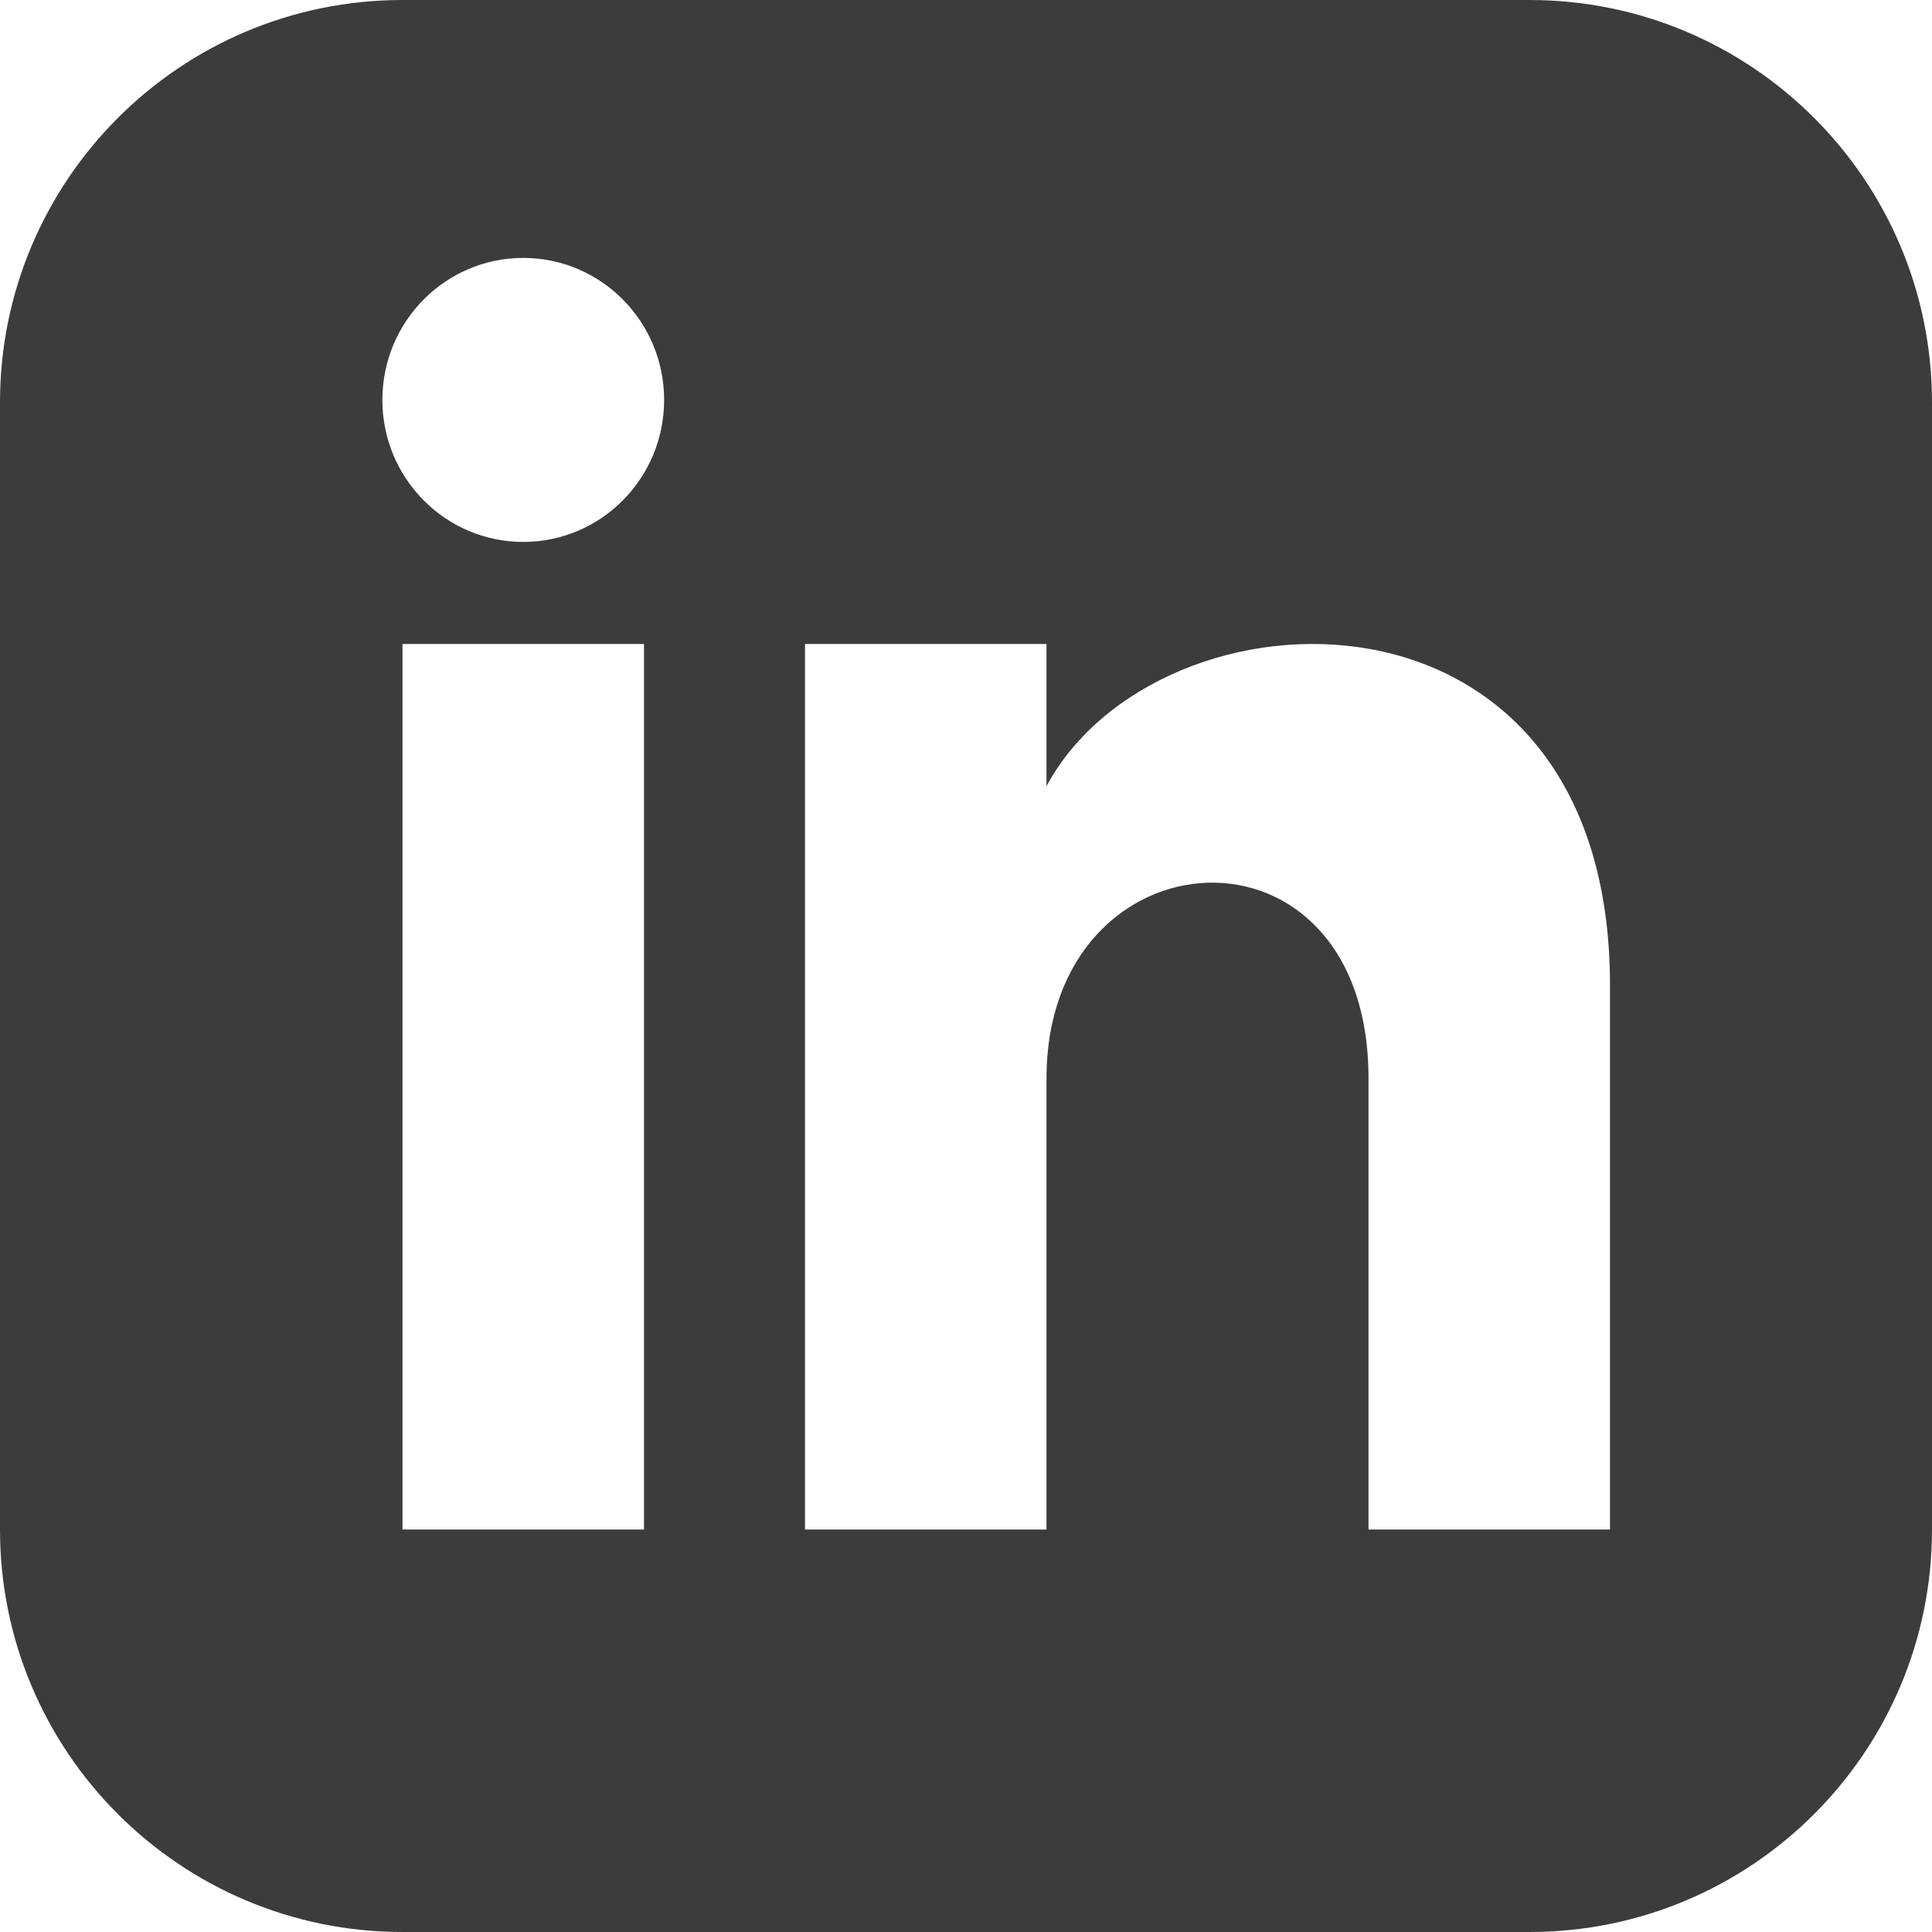
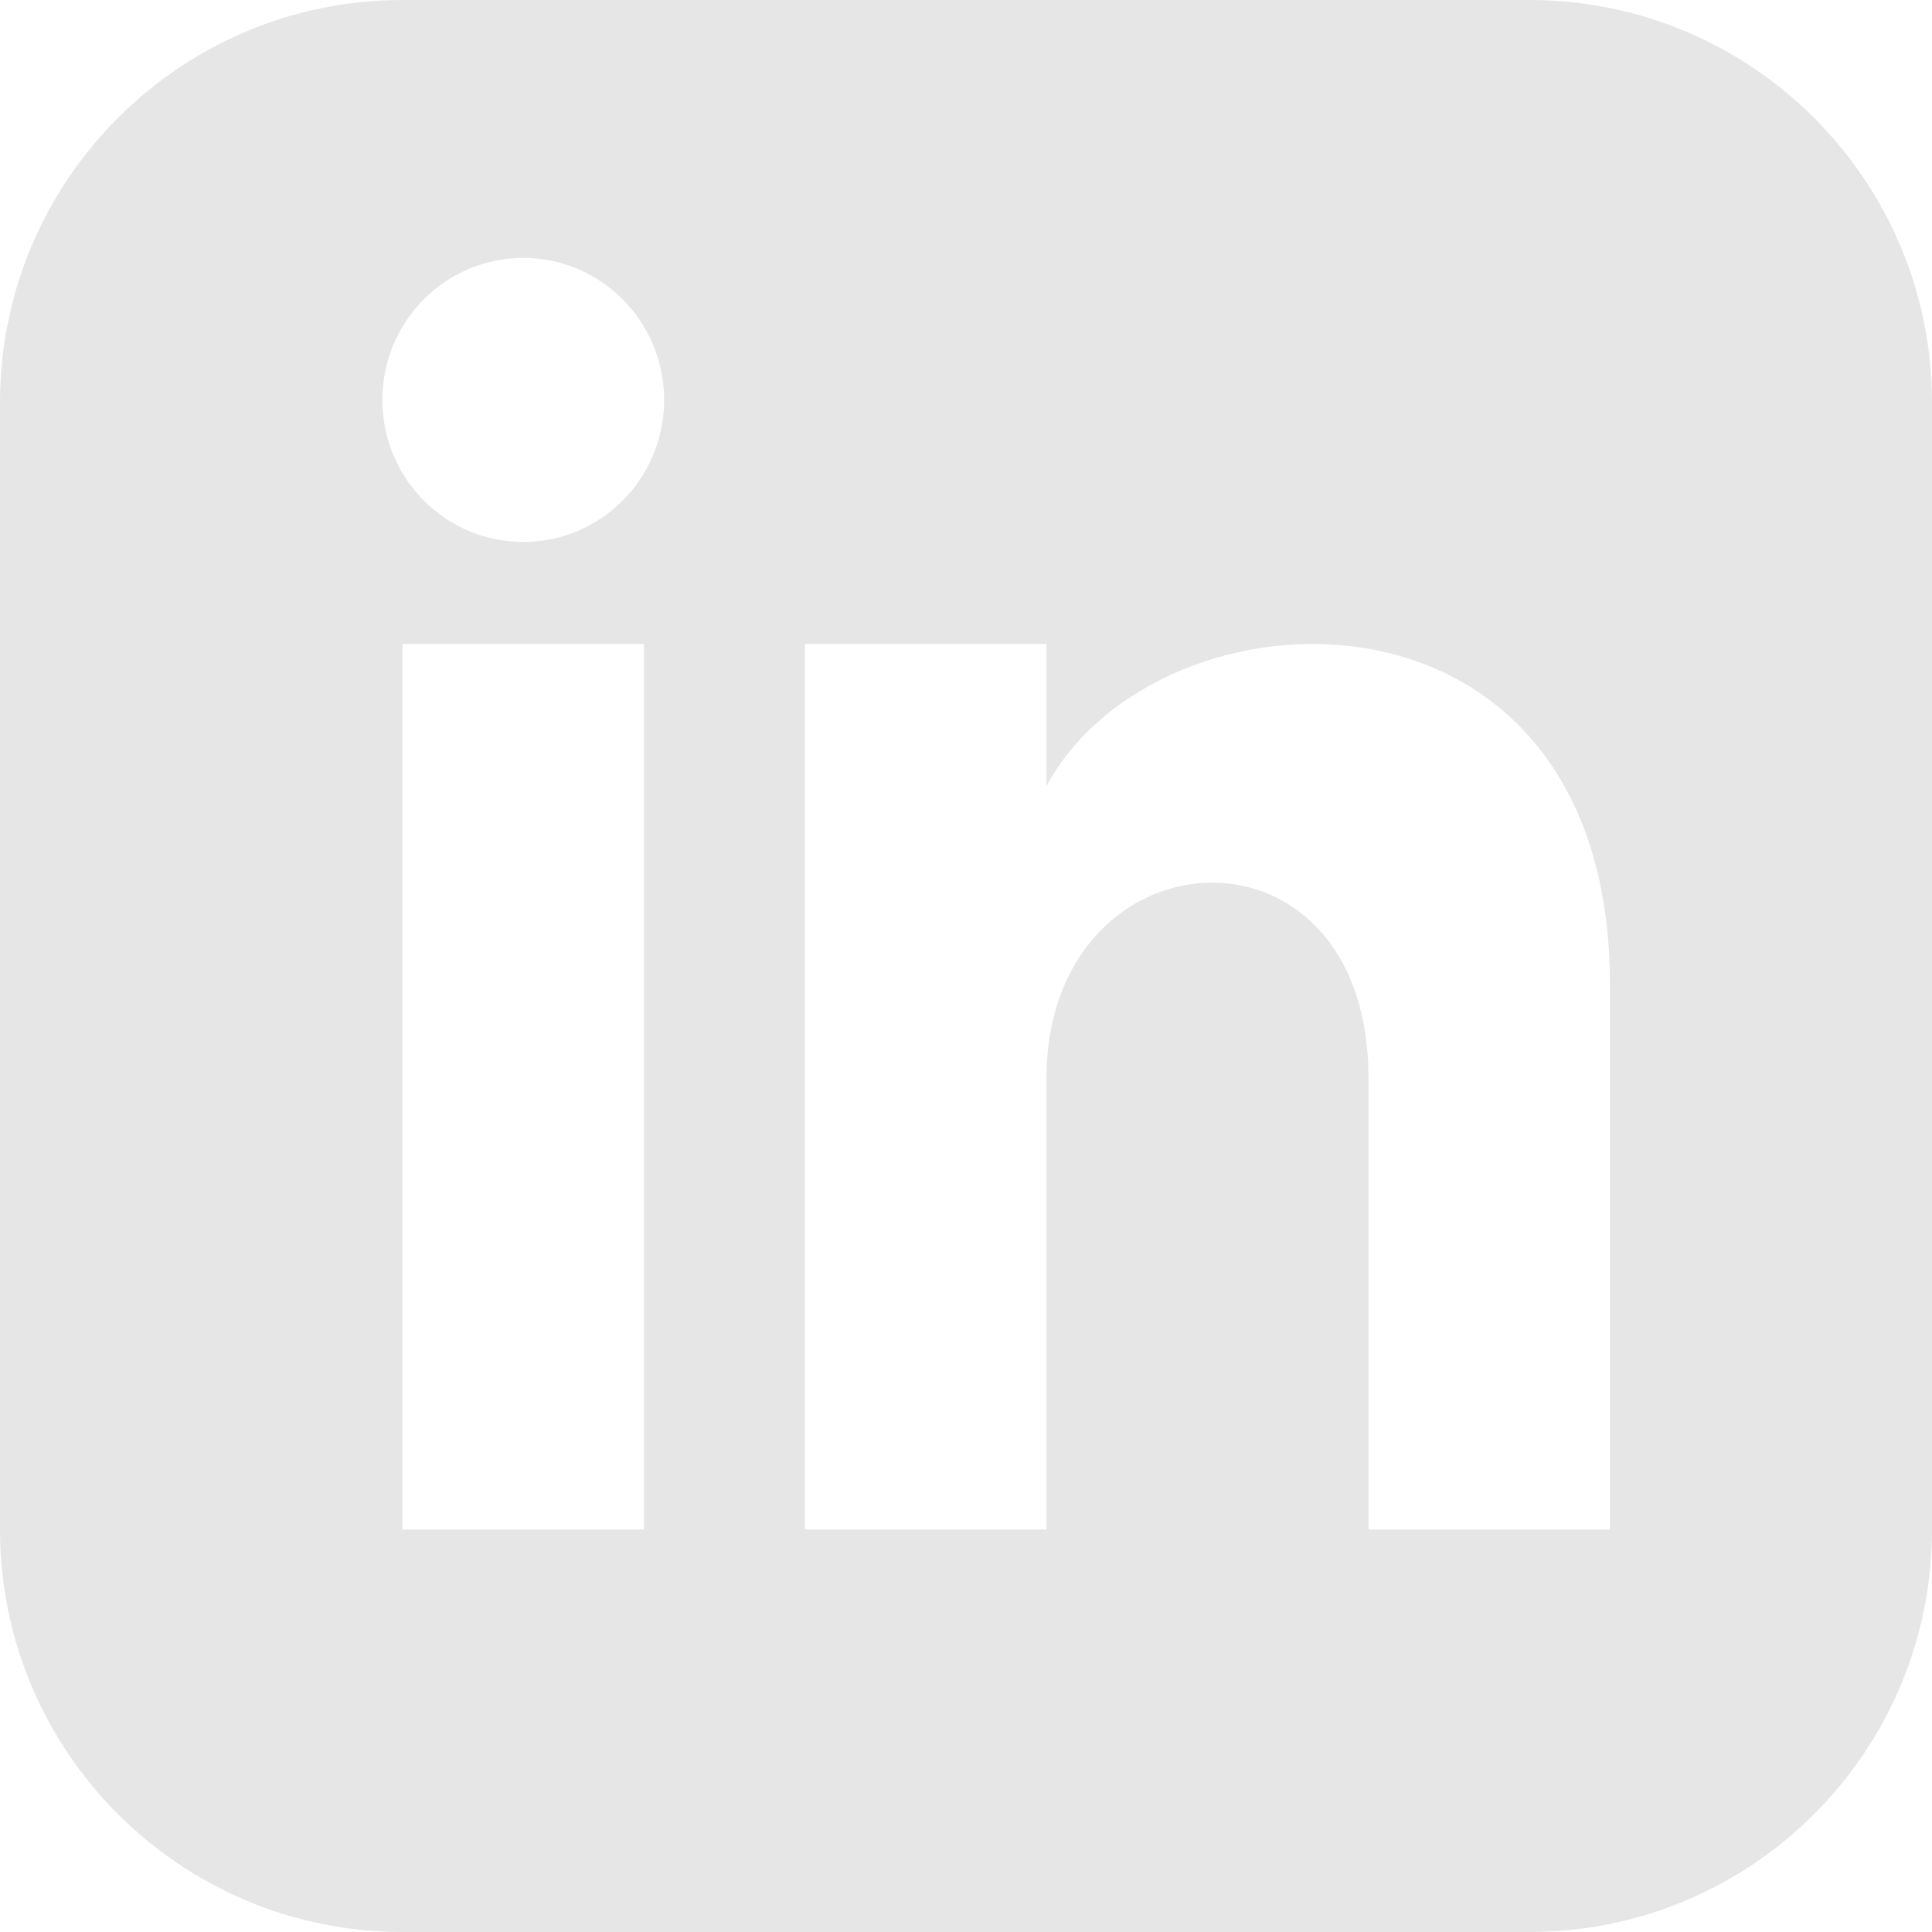
<svg xmlns="http://www.w3.org/2000/svg" width="24" height="24" viewBox="0 0 24 24">
-   <path d="M19 0h-14c-2.761 0-5 2.239-5 5v14c0 2.761 2.239 5 5 5h14c2.762 0 5-2.239 5-5v-14c0-2.761-2.238-5-5-5zm-11 19h-3v-11h3v11zm-1.5-12.268c-.966 0-1.75-.79-1.75-1.764s.784-1.764 1.75-1.764 1.75.79 1.75 1.764-.783 1.764-1.75 1.764zm13.5 12.268h-3v-5.604c0-3.368-4-3.113-4 0v5.604h-3v-11h3v1.765c1.396-2.586 7-2.777 7 2.476v6.759z" fill="#3c3c3c" />
+   <path d="M19 0h-14c-2.761 0-5 2.239-5 5v14c0 2.761 2.239 5 5 5h14c2.762 0 5-2.239 5-5v-14c0-2.761-2.238-5-5-5zm-11 19h-3v-11h3v11zm-1.5-12.268c-.966 0-1.75-.79-1.75-1.764s.784-1.764 1.75-1.764 1.75.79 1.75 1.764-.783 1.764-1.75 1.764zm13.5 12.268h-3v-5.604c0-3.368-4-3.113-4 0v5.604h-3v-11h3v1.765c1.396-2.586 7-2.777 7 2.476v6.759z" fill="#e6e6e6" />
</svg>
